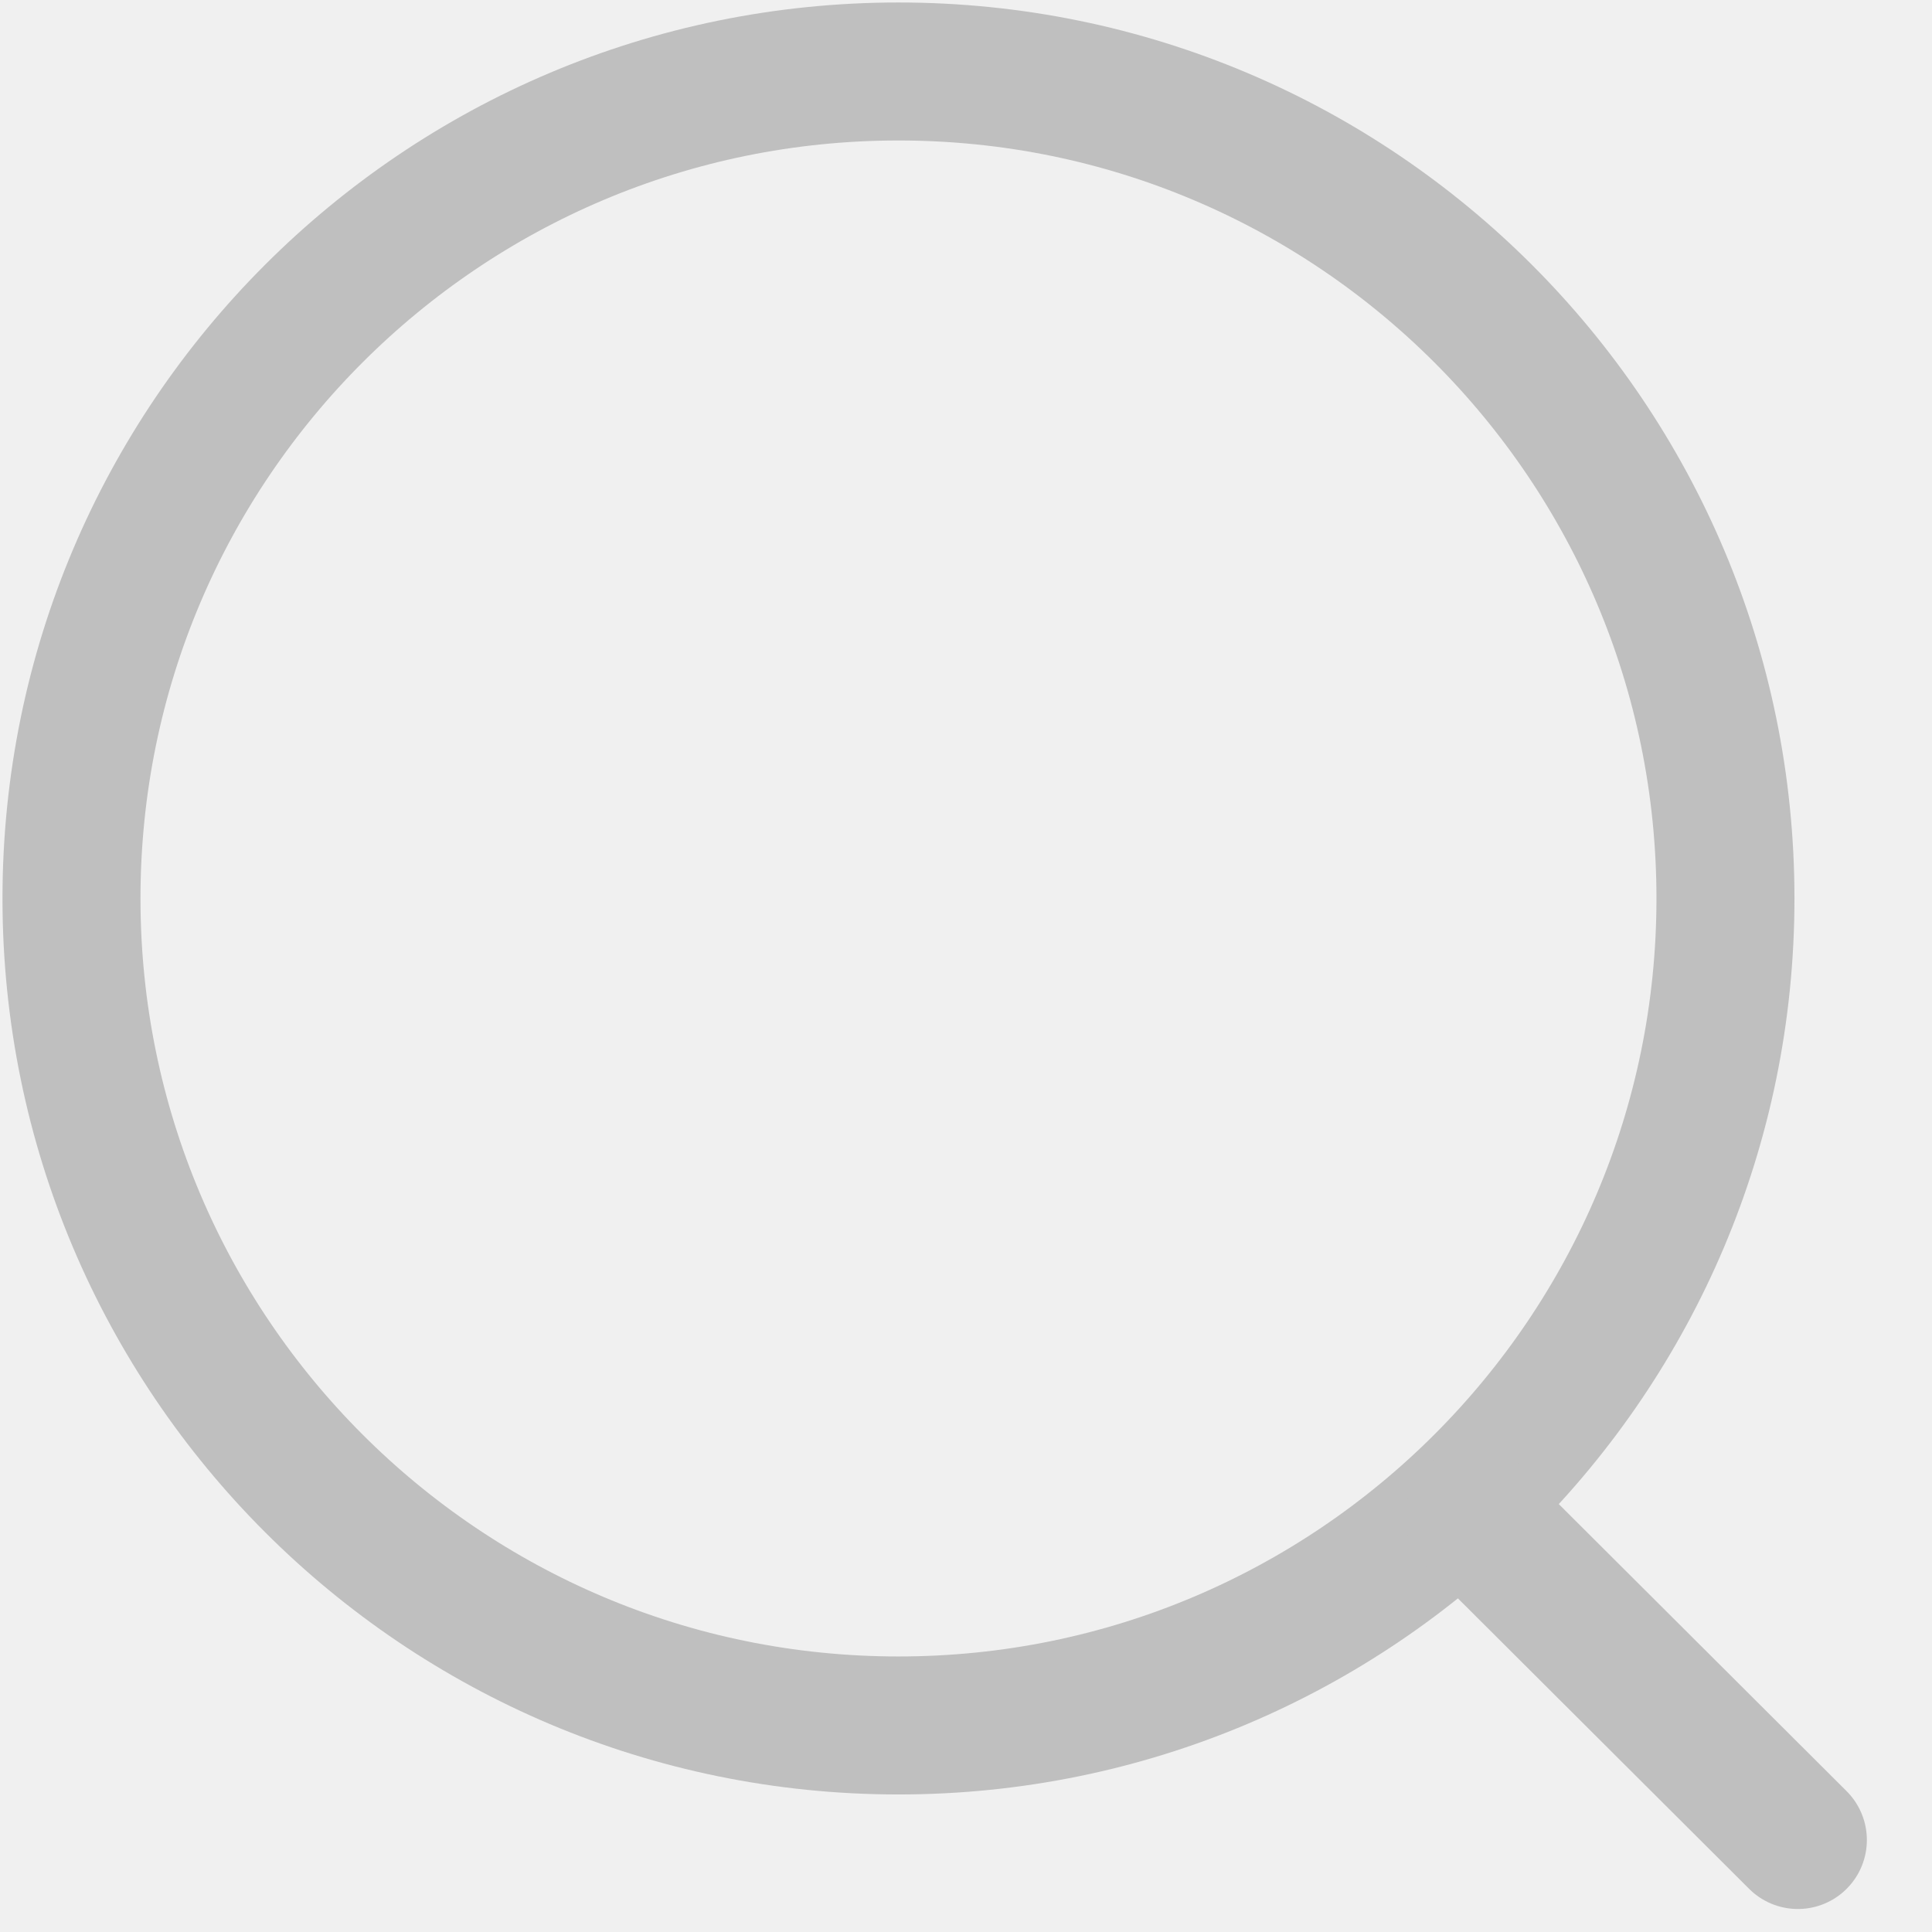
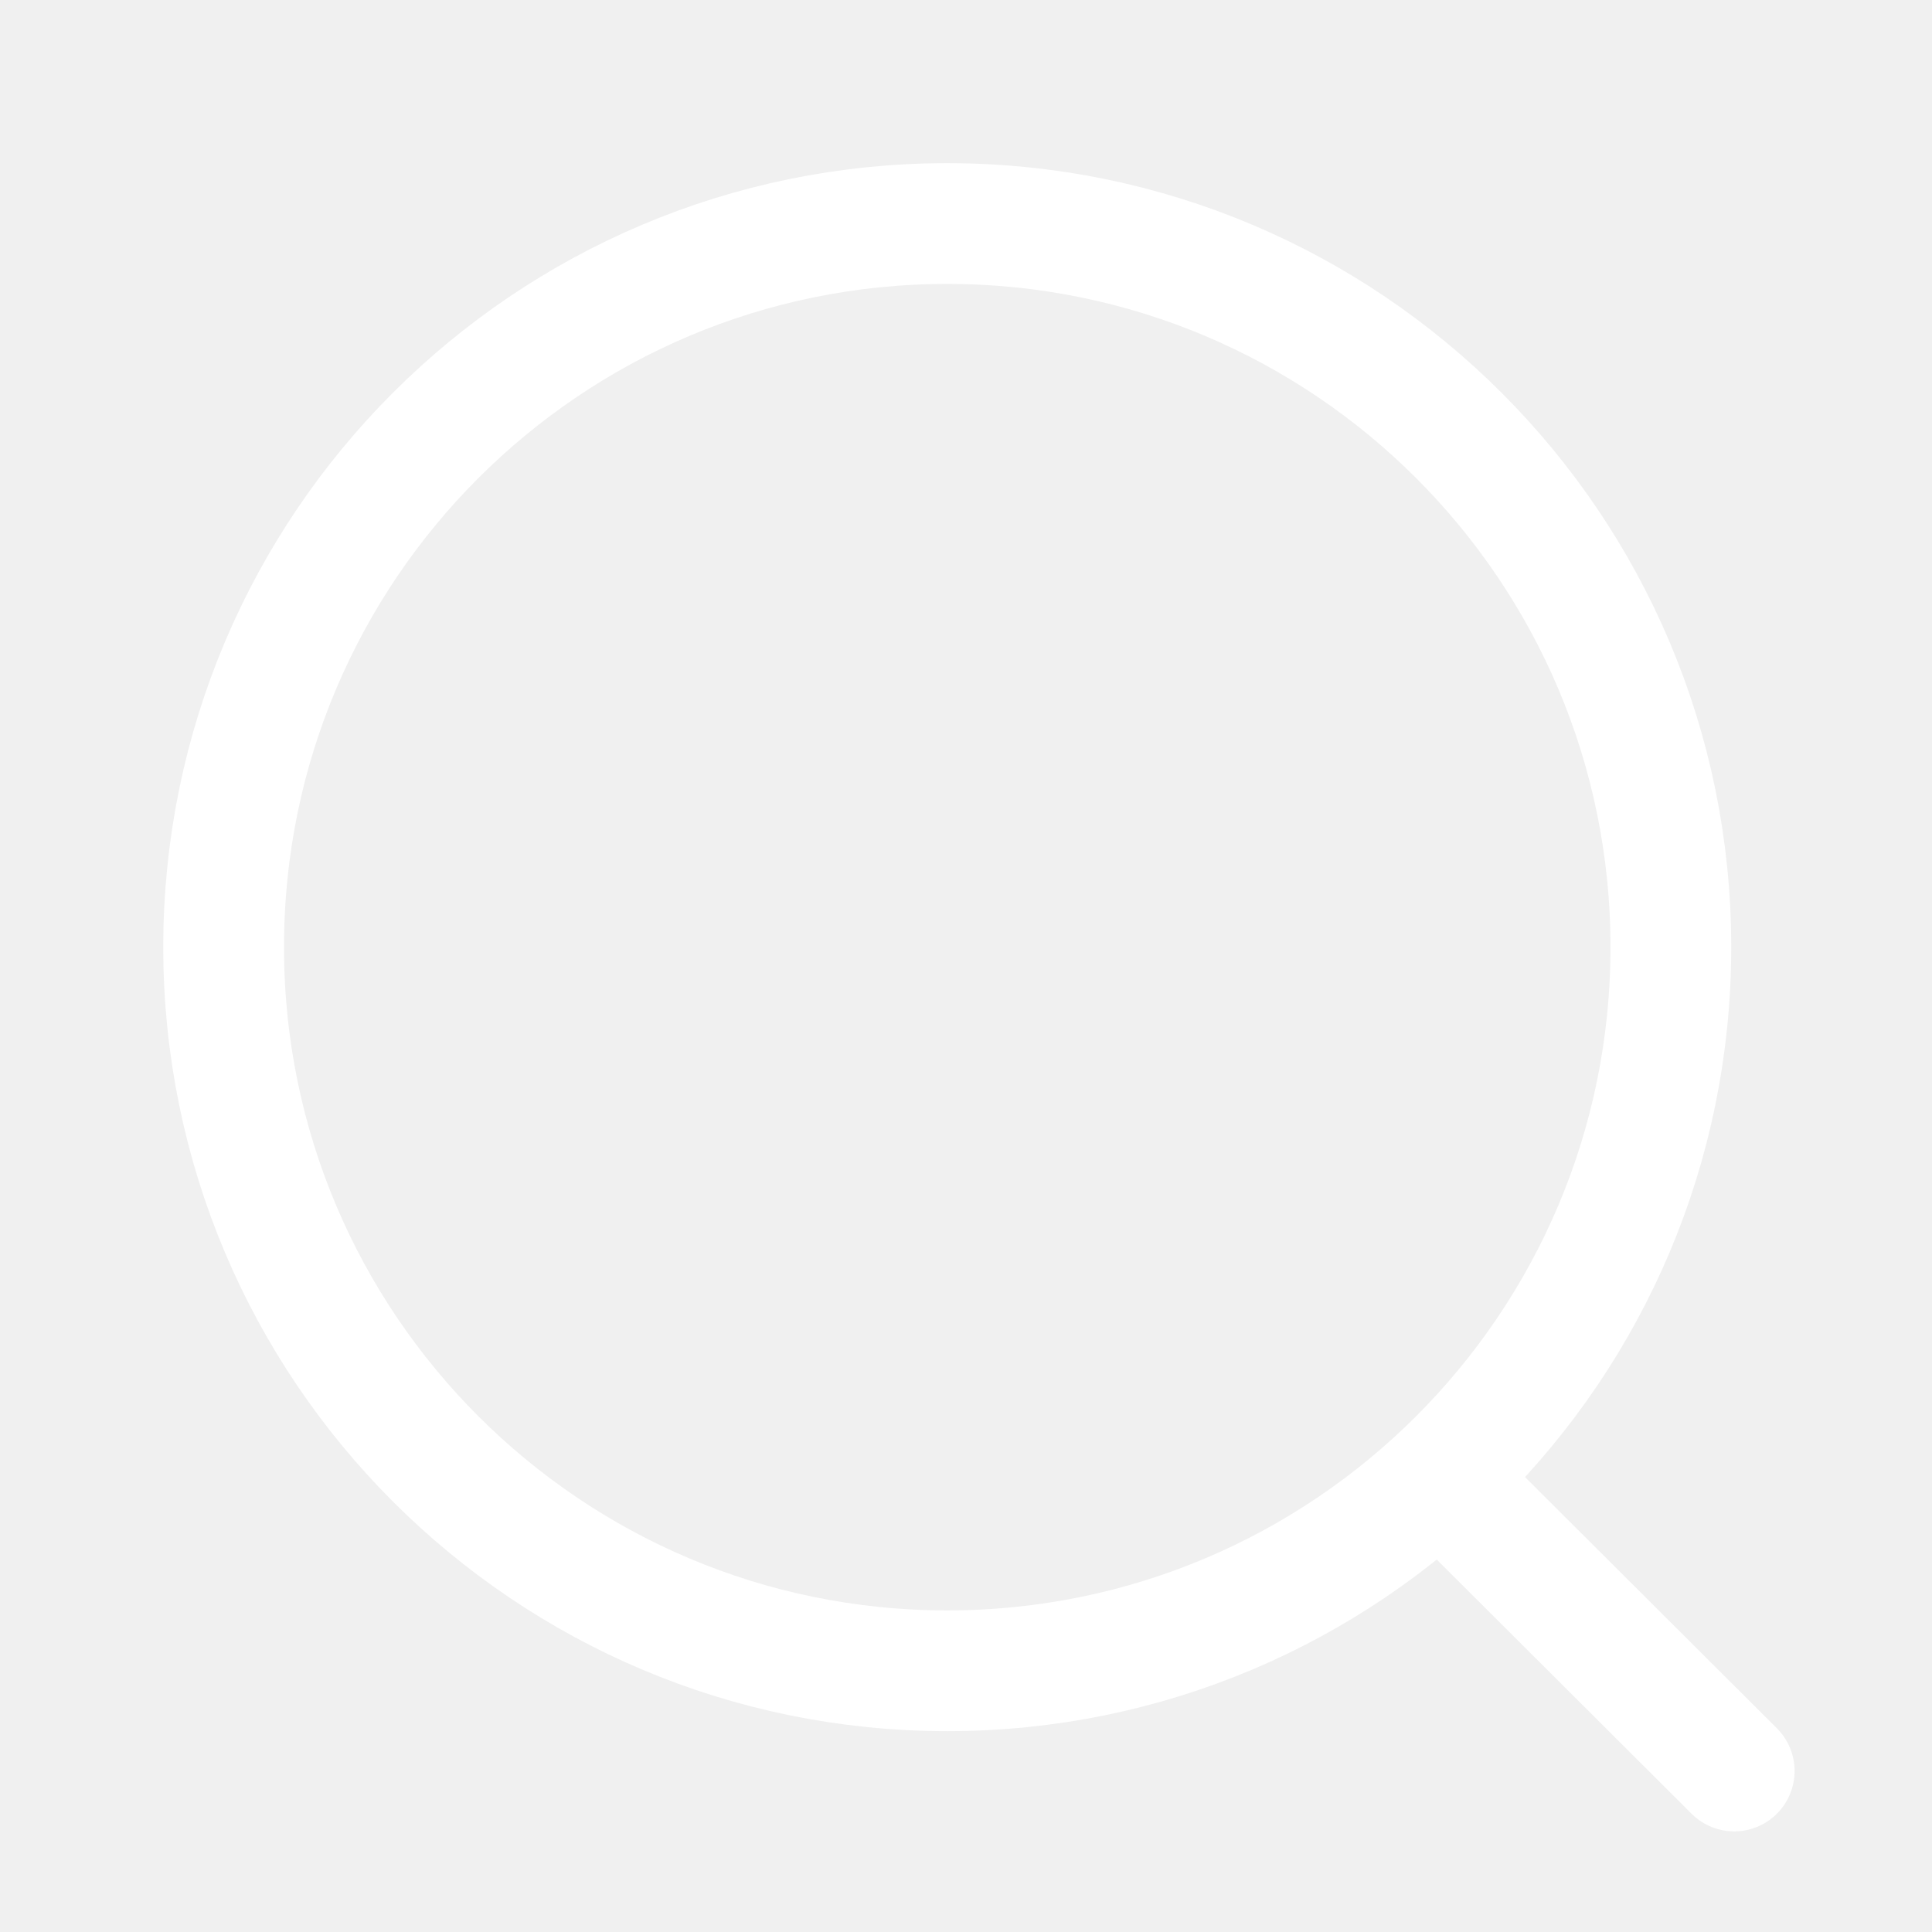
- <svg xmlns="http://www.w3.org/2000/svg" width="21" height="21" viewBox="0 0 21 21" fill="none">
-   <circle cx="9.766" cy="9.766" r="8.989" stroke="#BFBFBF" stroke-width="1.5" stroke-linecap="round" stroke-linejoin="round" />
-   <path d="M16.018 16.485L19.542 20" stroke="#BFBFBF" stroke-width="1.5" stroke-linecap="round" stroke-linejoin="round" />
+ <svg xmlns="http://www.w3.org/2000/svg" width="24" height="24" viewBox="0 0 24 24" fill="none">
+   <circle cx="11.767" cy="11.766" r="8.989" stroke="white" stroke-width="1.5" stroke-linecap="round" stroke-linejoin="round" />
+   <path d="M18.019 18.485L21.543 22" stroke="white" stroke-width="1.5" stroke-linecap="round" stroke-linejoin="round" />
</svg>
